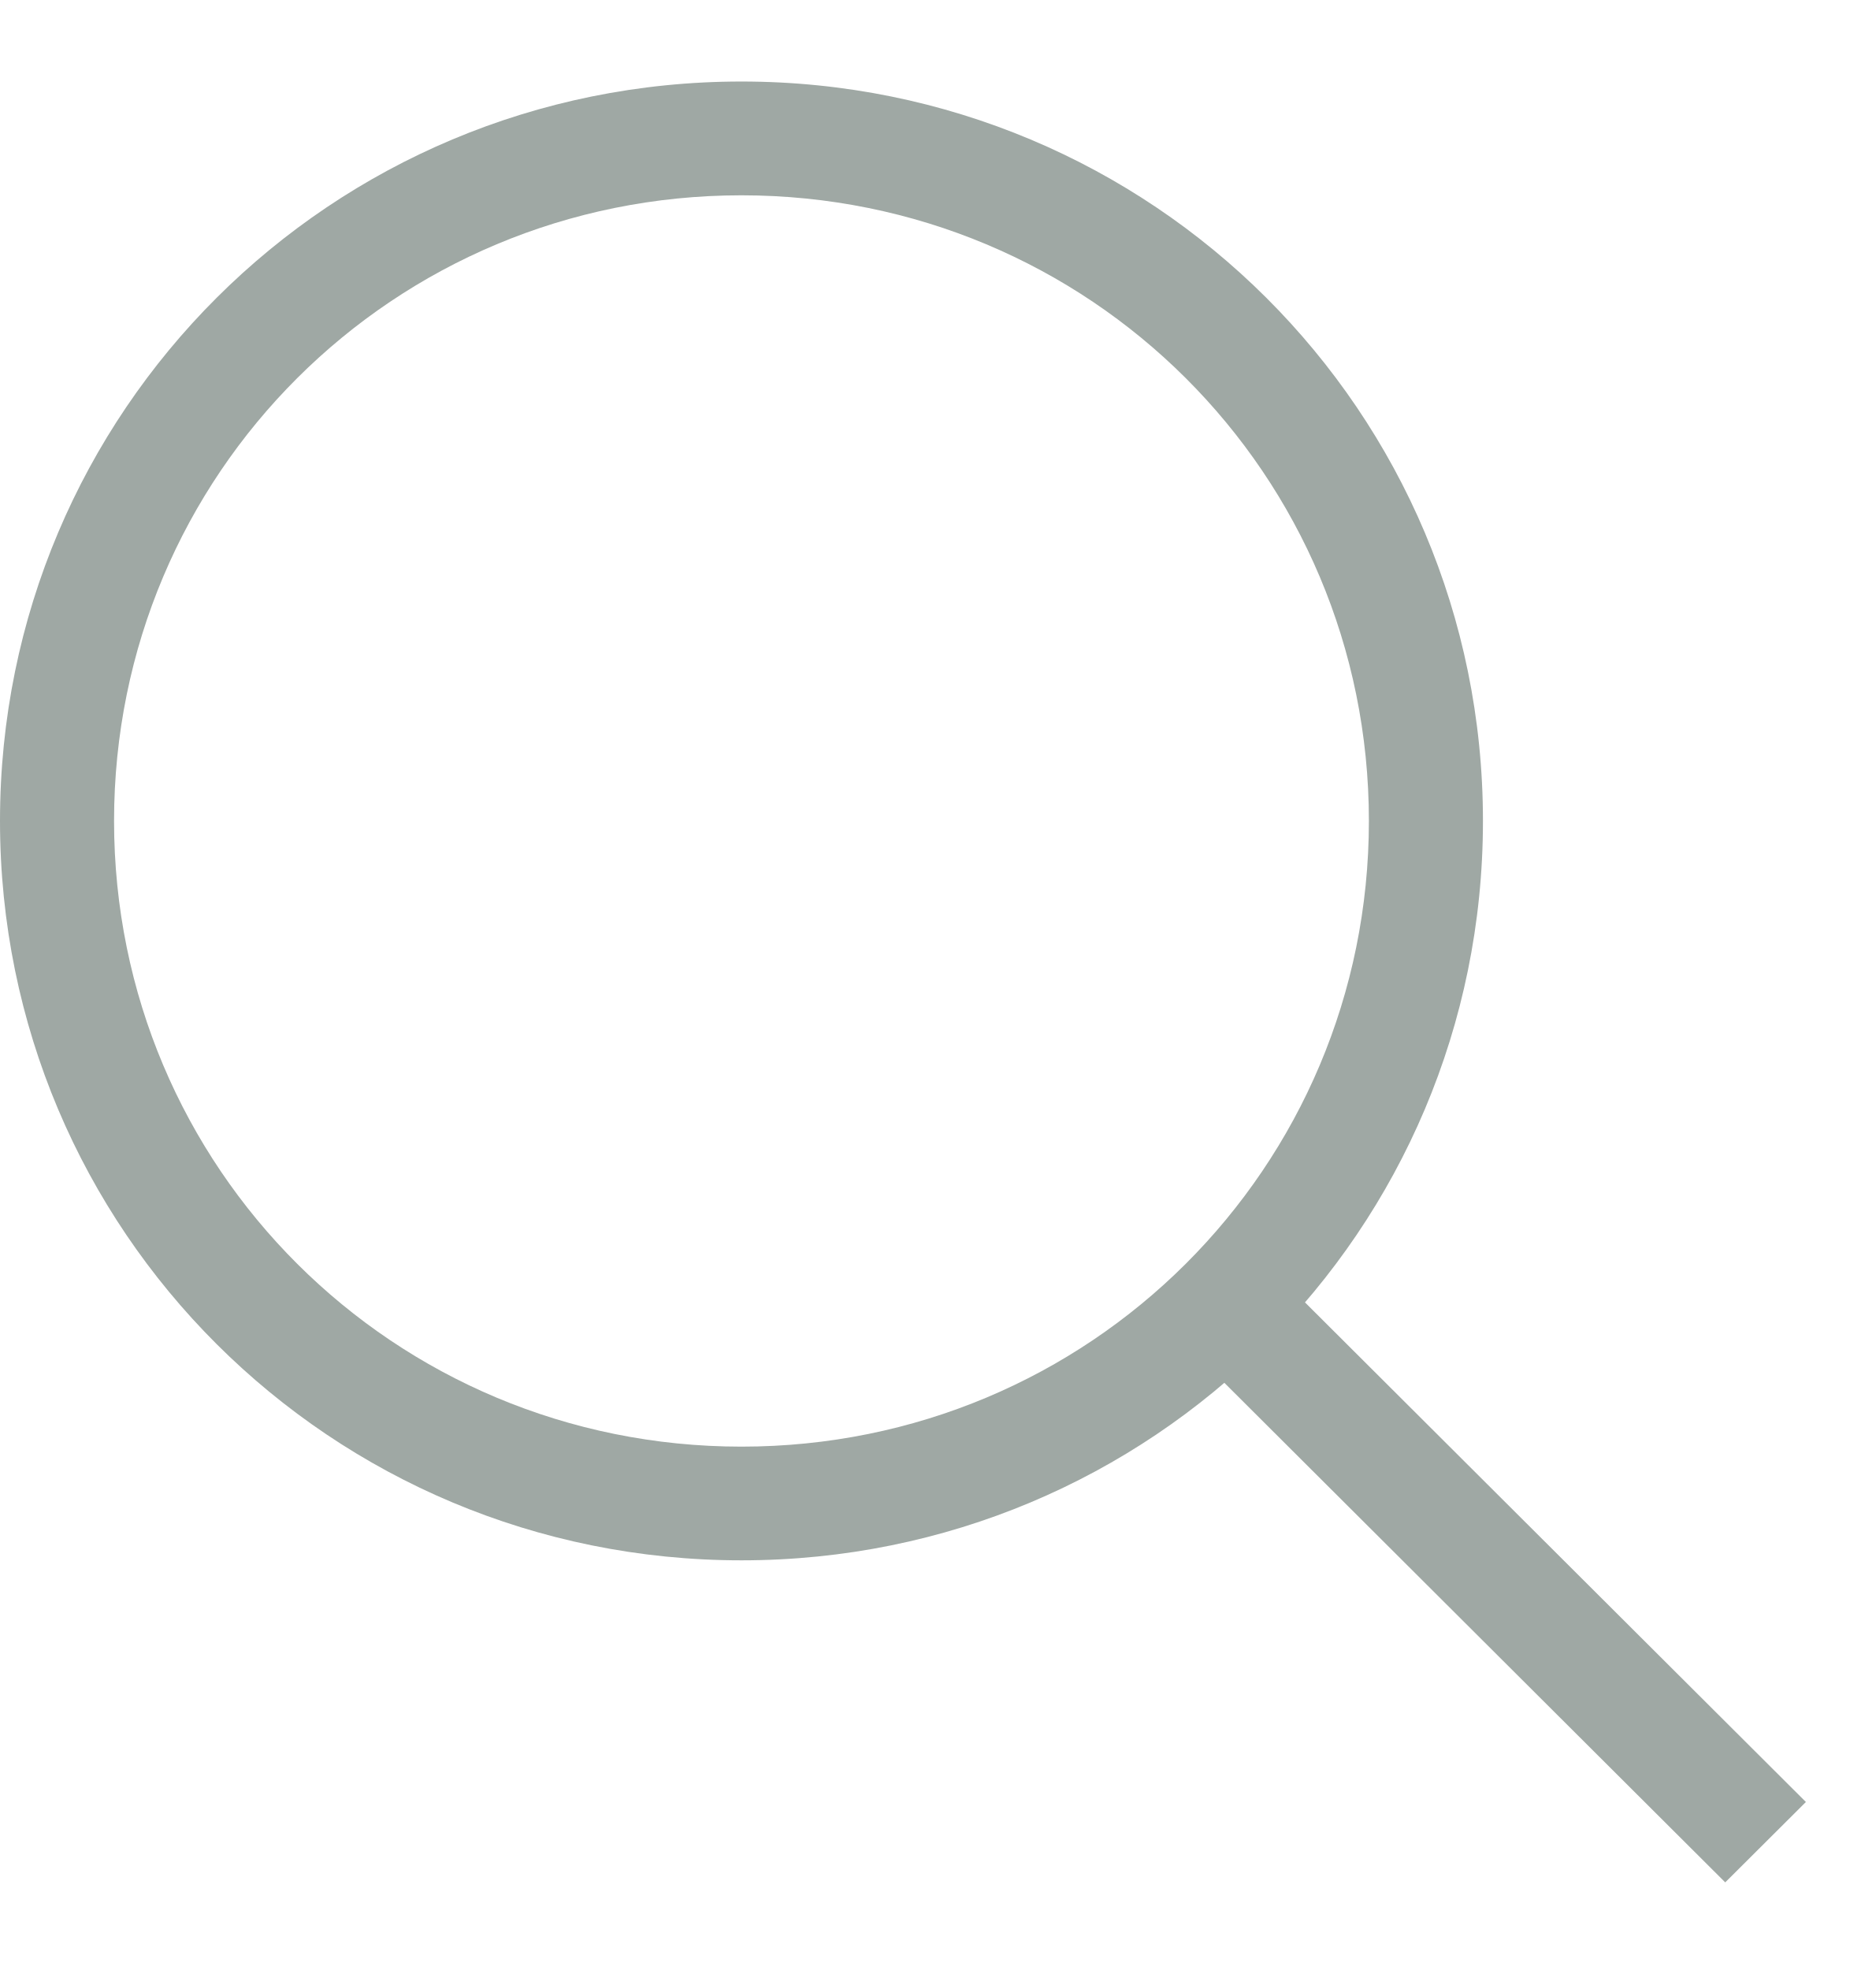
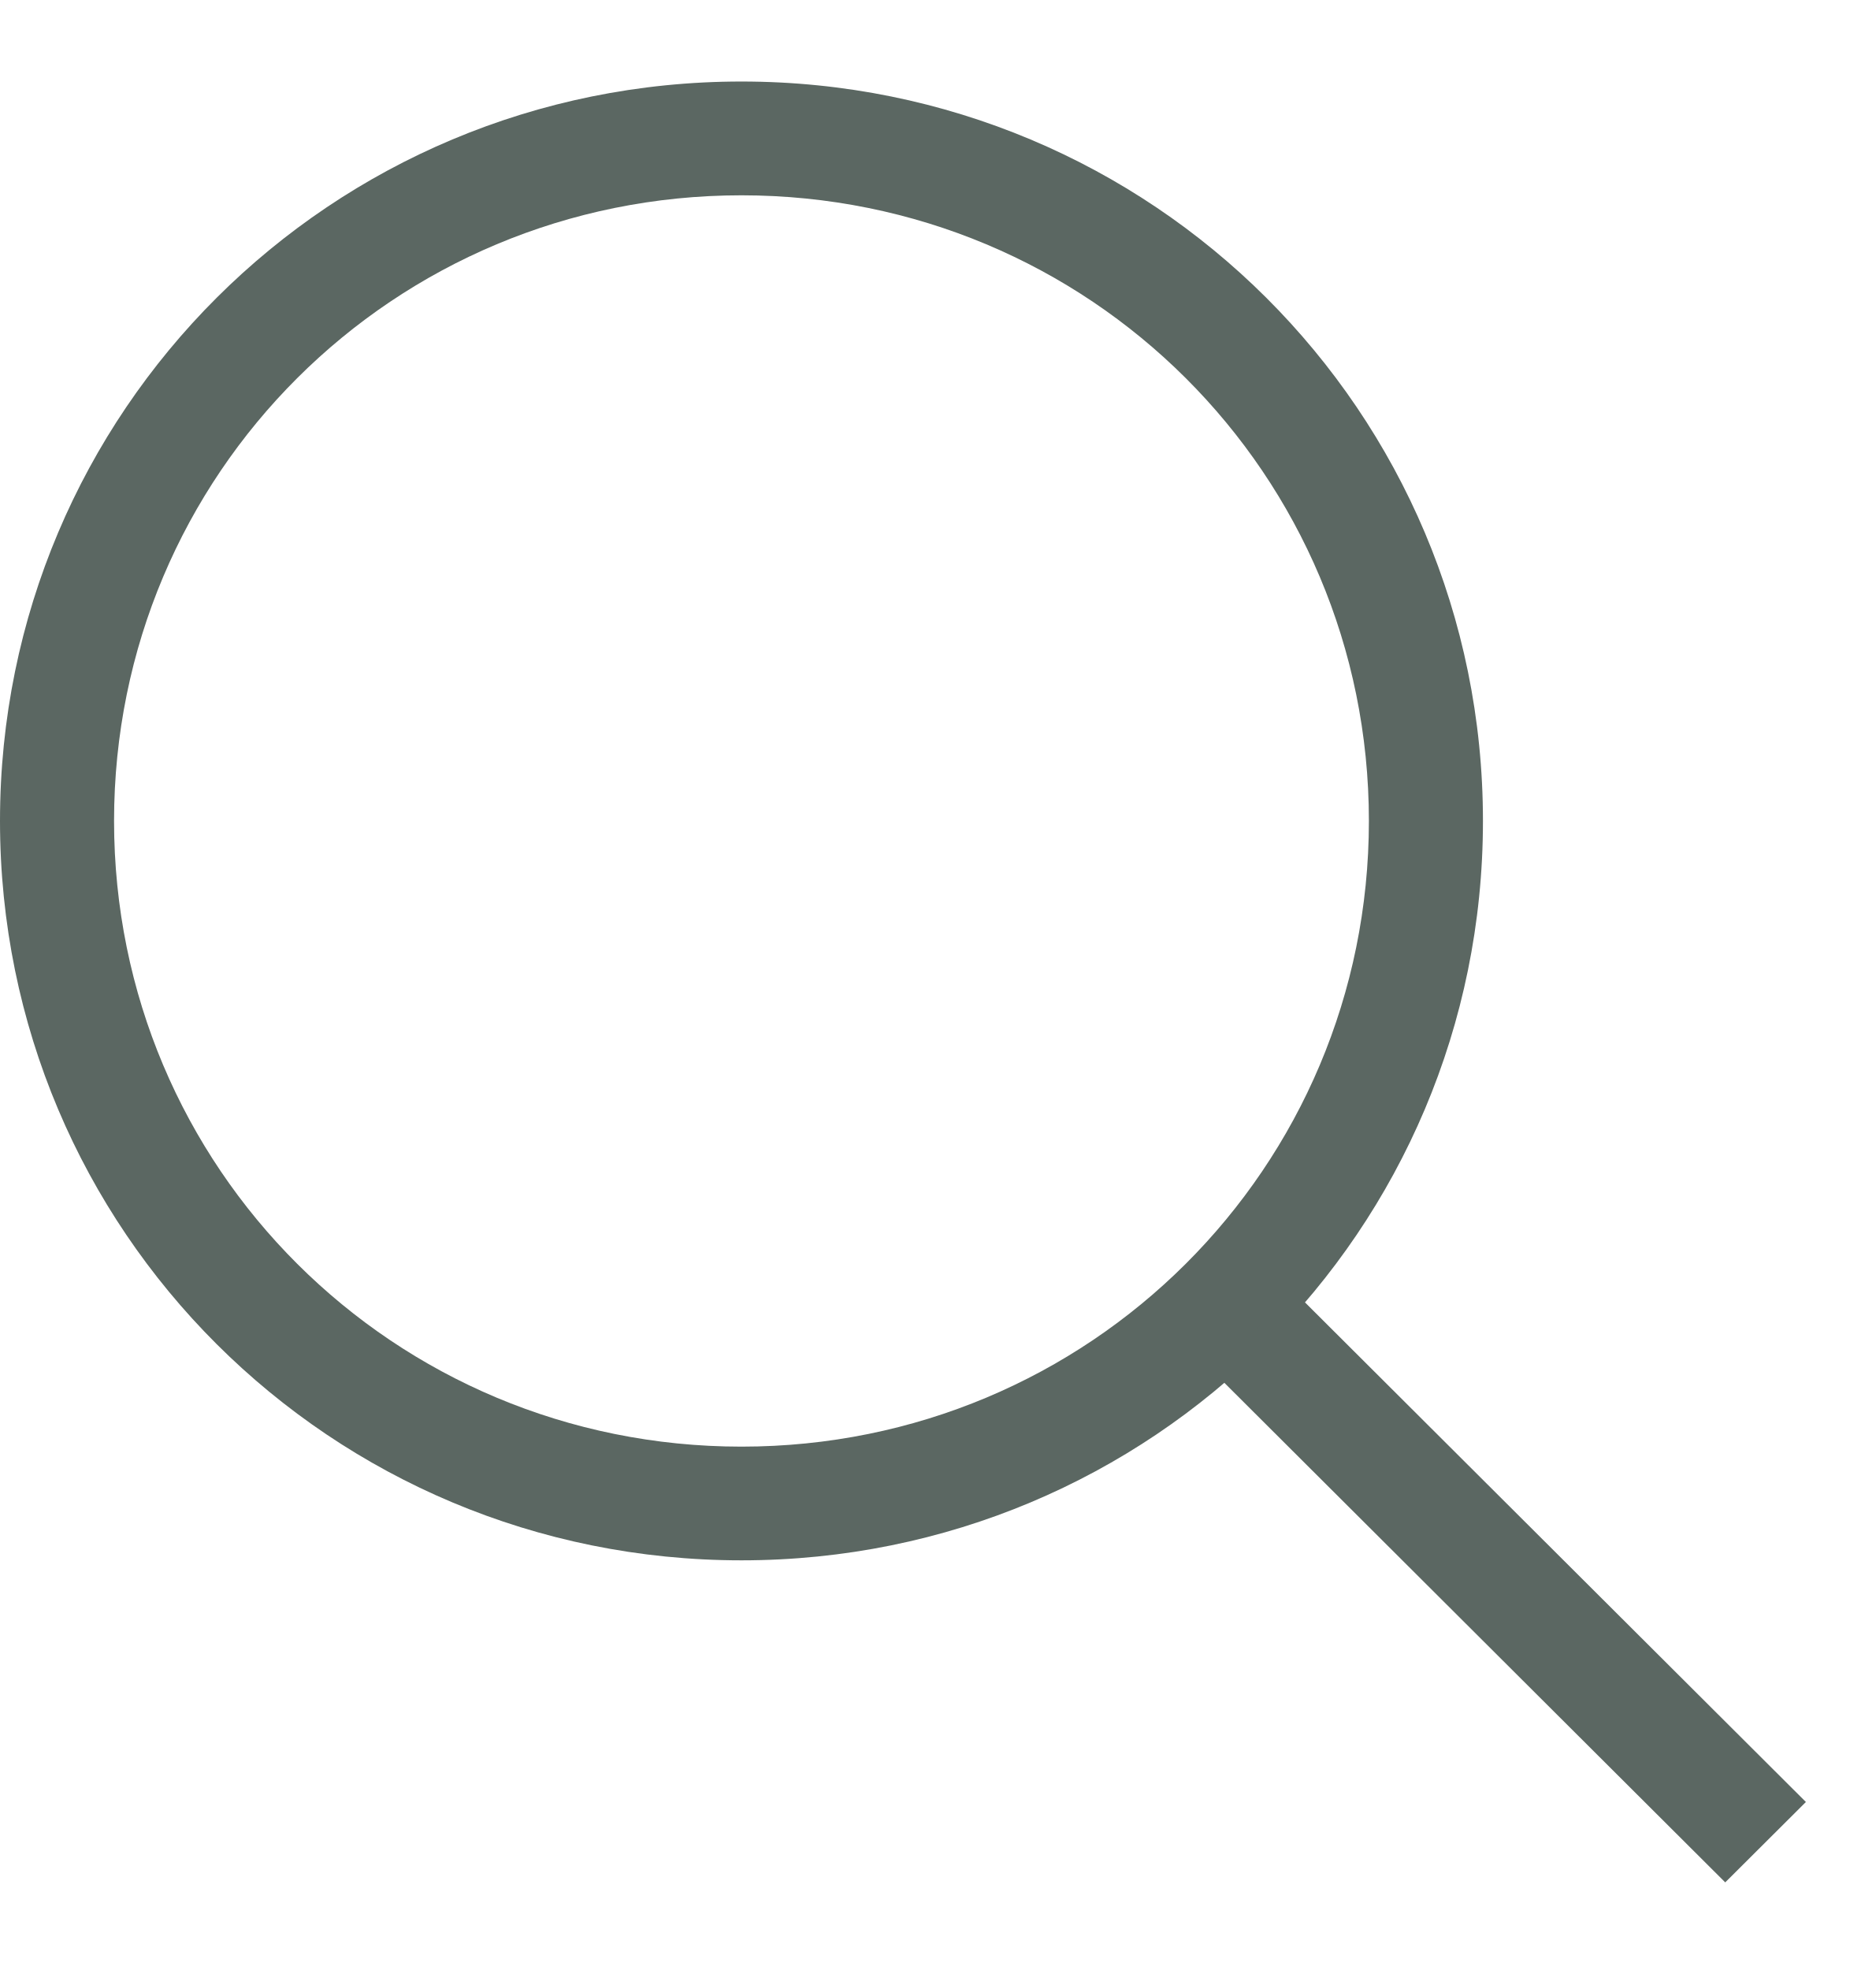
<svg xmlns="http://www.w3.org/2000/svg" width="20" height="21" viewBox="0 0 20 21" fill="none">
-   <path d="M7.905 16.633C3.527 16.633 0 13.117 0 8.751C0 4.386 3.527 0.869 7.905 0.869C12.283 0.869 15.81 4.386 15.81 8.751C15.81 13.117 12.283 16.633 7.905 16.633ZM7.905 2.082C4.196 2.082 1.216 5.053 1.216 8.751C1.216 12.45 4.196 15.421 7.905 15.421C11.614 15.421 14.594 12.45 14.594 8.751C14.594 5.053 11.614 2.082 7.905 2.082Z" fill="#9FA8A4" />
-   <path d="M13.793 13.764L19.253 19.209L18.393 20.066L12.933 14.621L13.793 13.764Z" fill="#9FA8A4" />
+   <path d="M7.905 16.633C3.527 16.633 0 13.117 0 8.751C0 4.386 3.527 0.869 7.905 0.869C12.283 0.869 15.81 4.386 15.81 8.751C15.81 13.117 12.283 16.633 7.905 16.633ZM7.905 2.082C4.196 2.082 1.216 5.053 1.216 8.751C1.216 12.45 4.196 15.421 7.905 15.421C11.614 15.421 14.594 12.45 14.594 8.751C14.594 5.053 11.614 2.082 7.905 2.082Z" fill="#5B6762" />
+   <path d="M13.793 13.764L19.253 19.209L18.393 20.066L12.933 14.621L13.793 13.764Z" fill="#5B6762" />
</svg>
